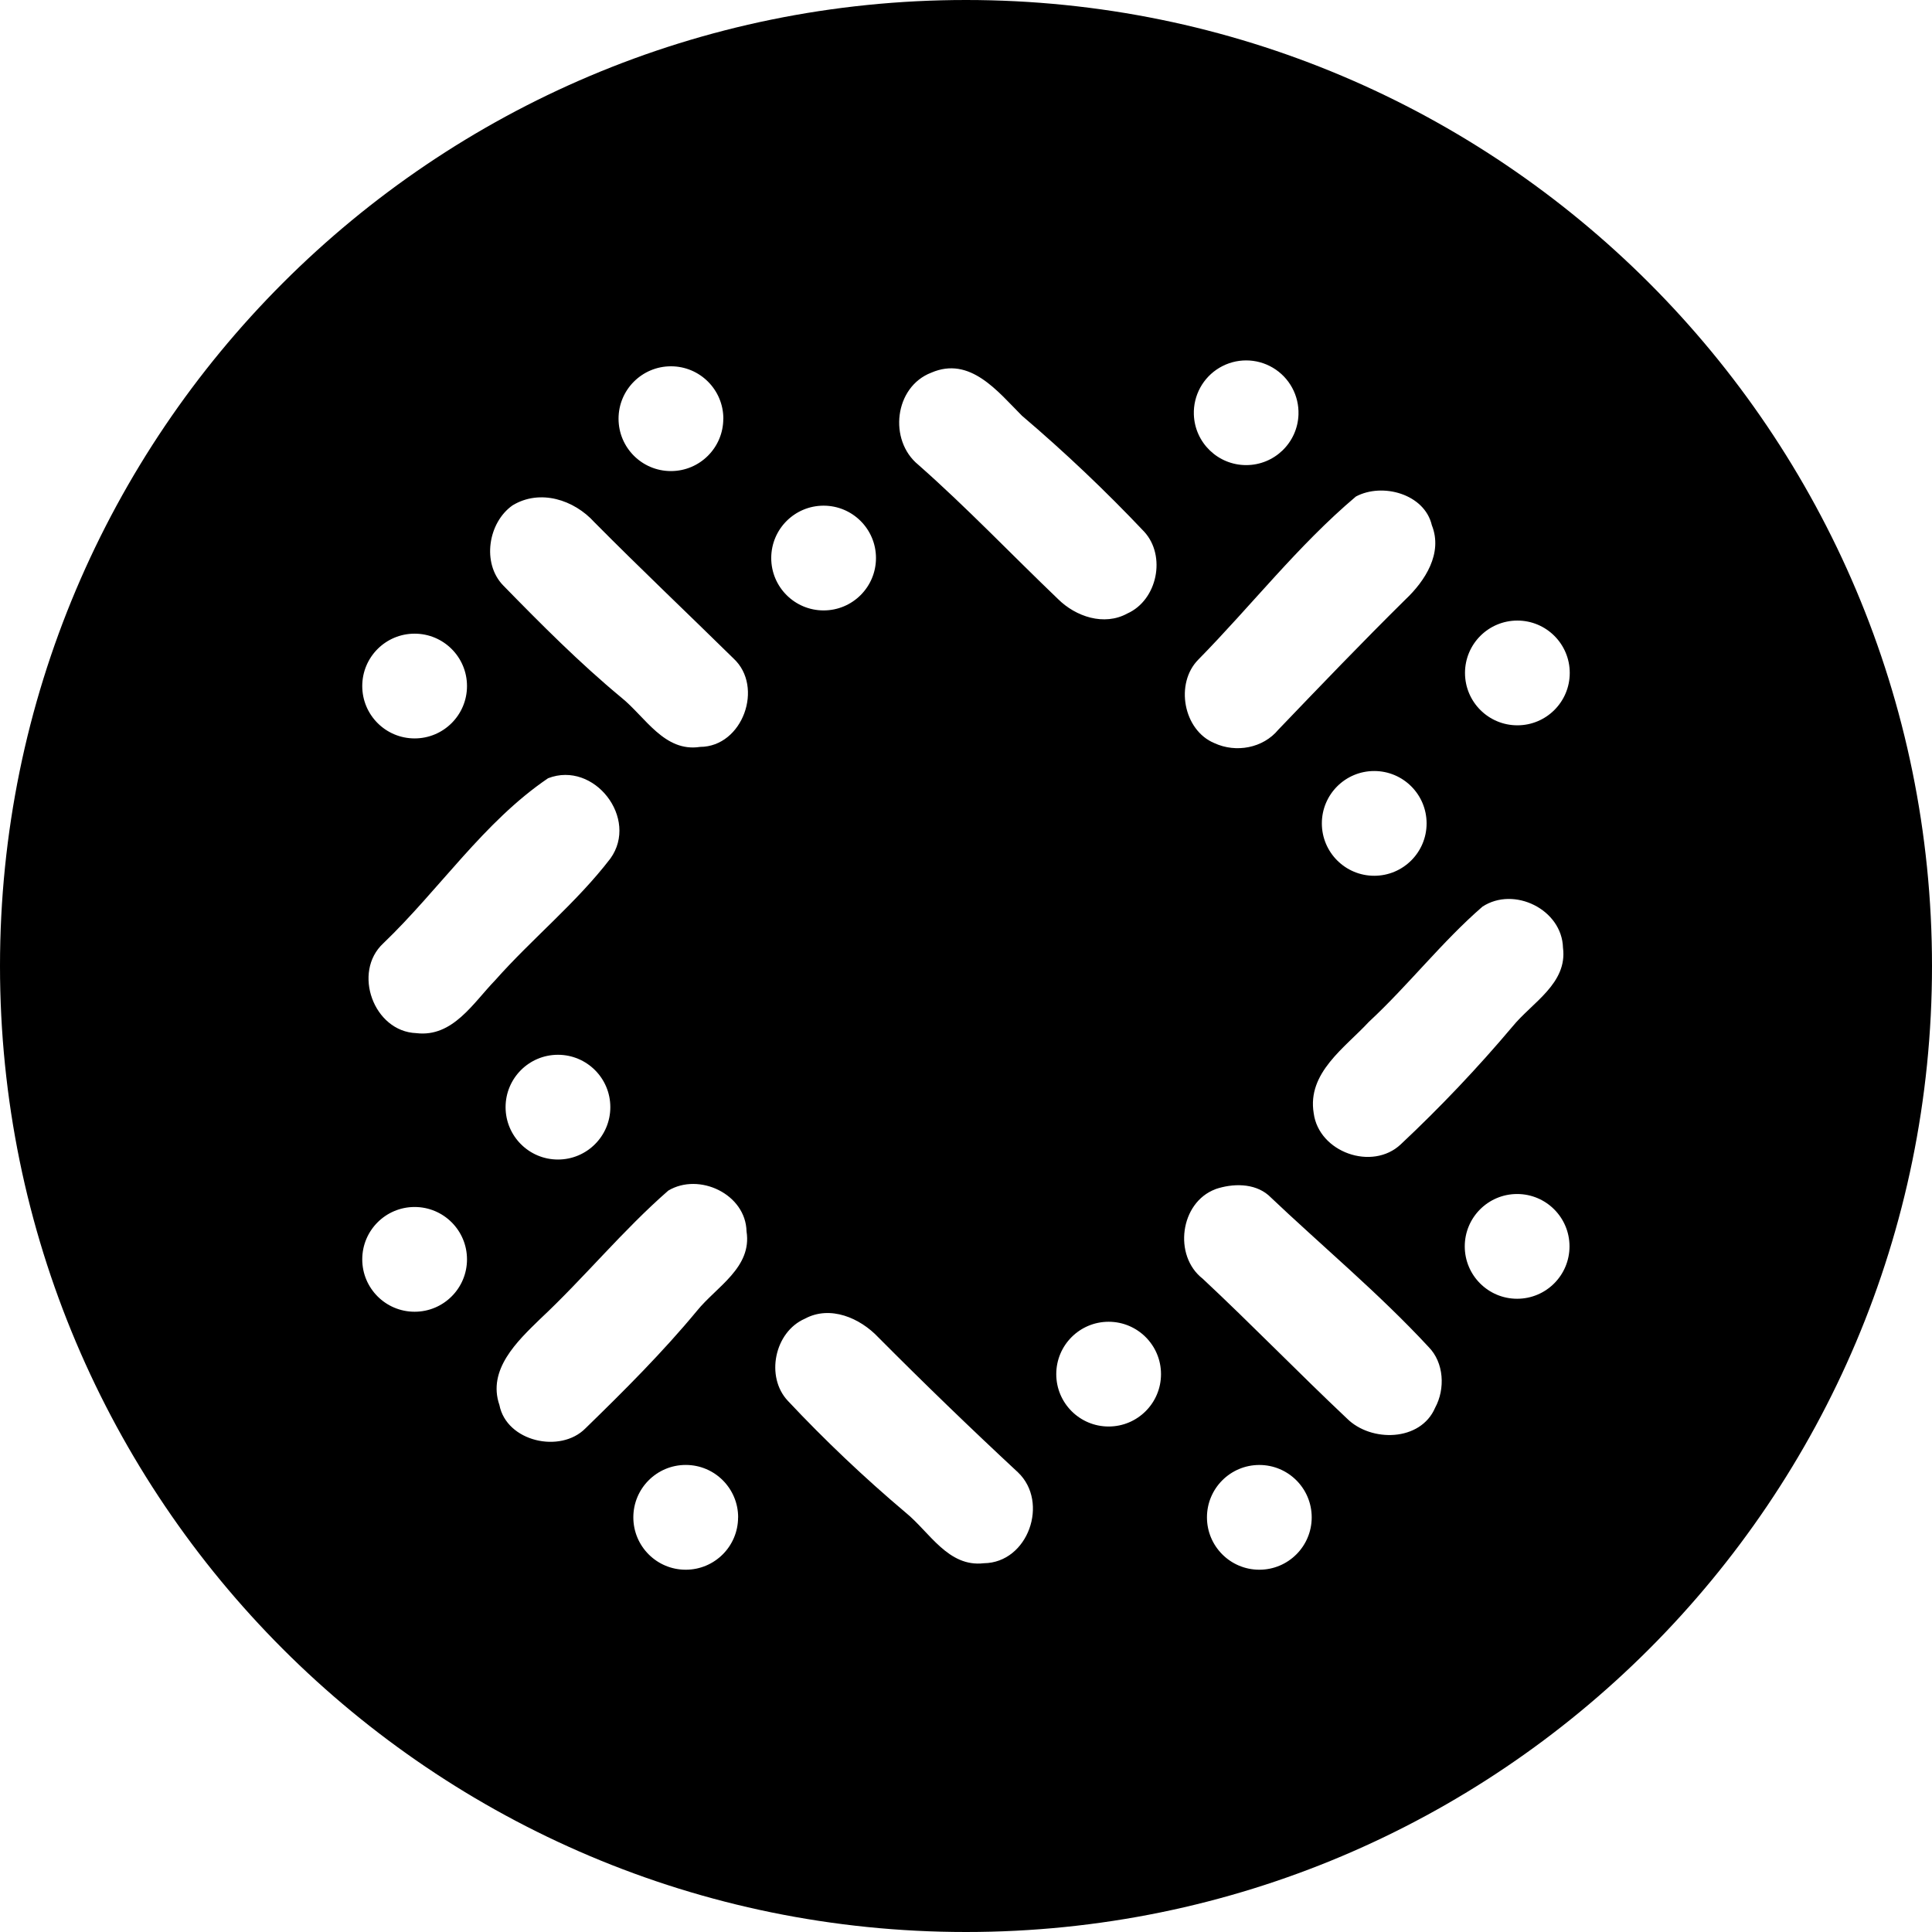
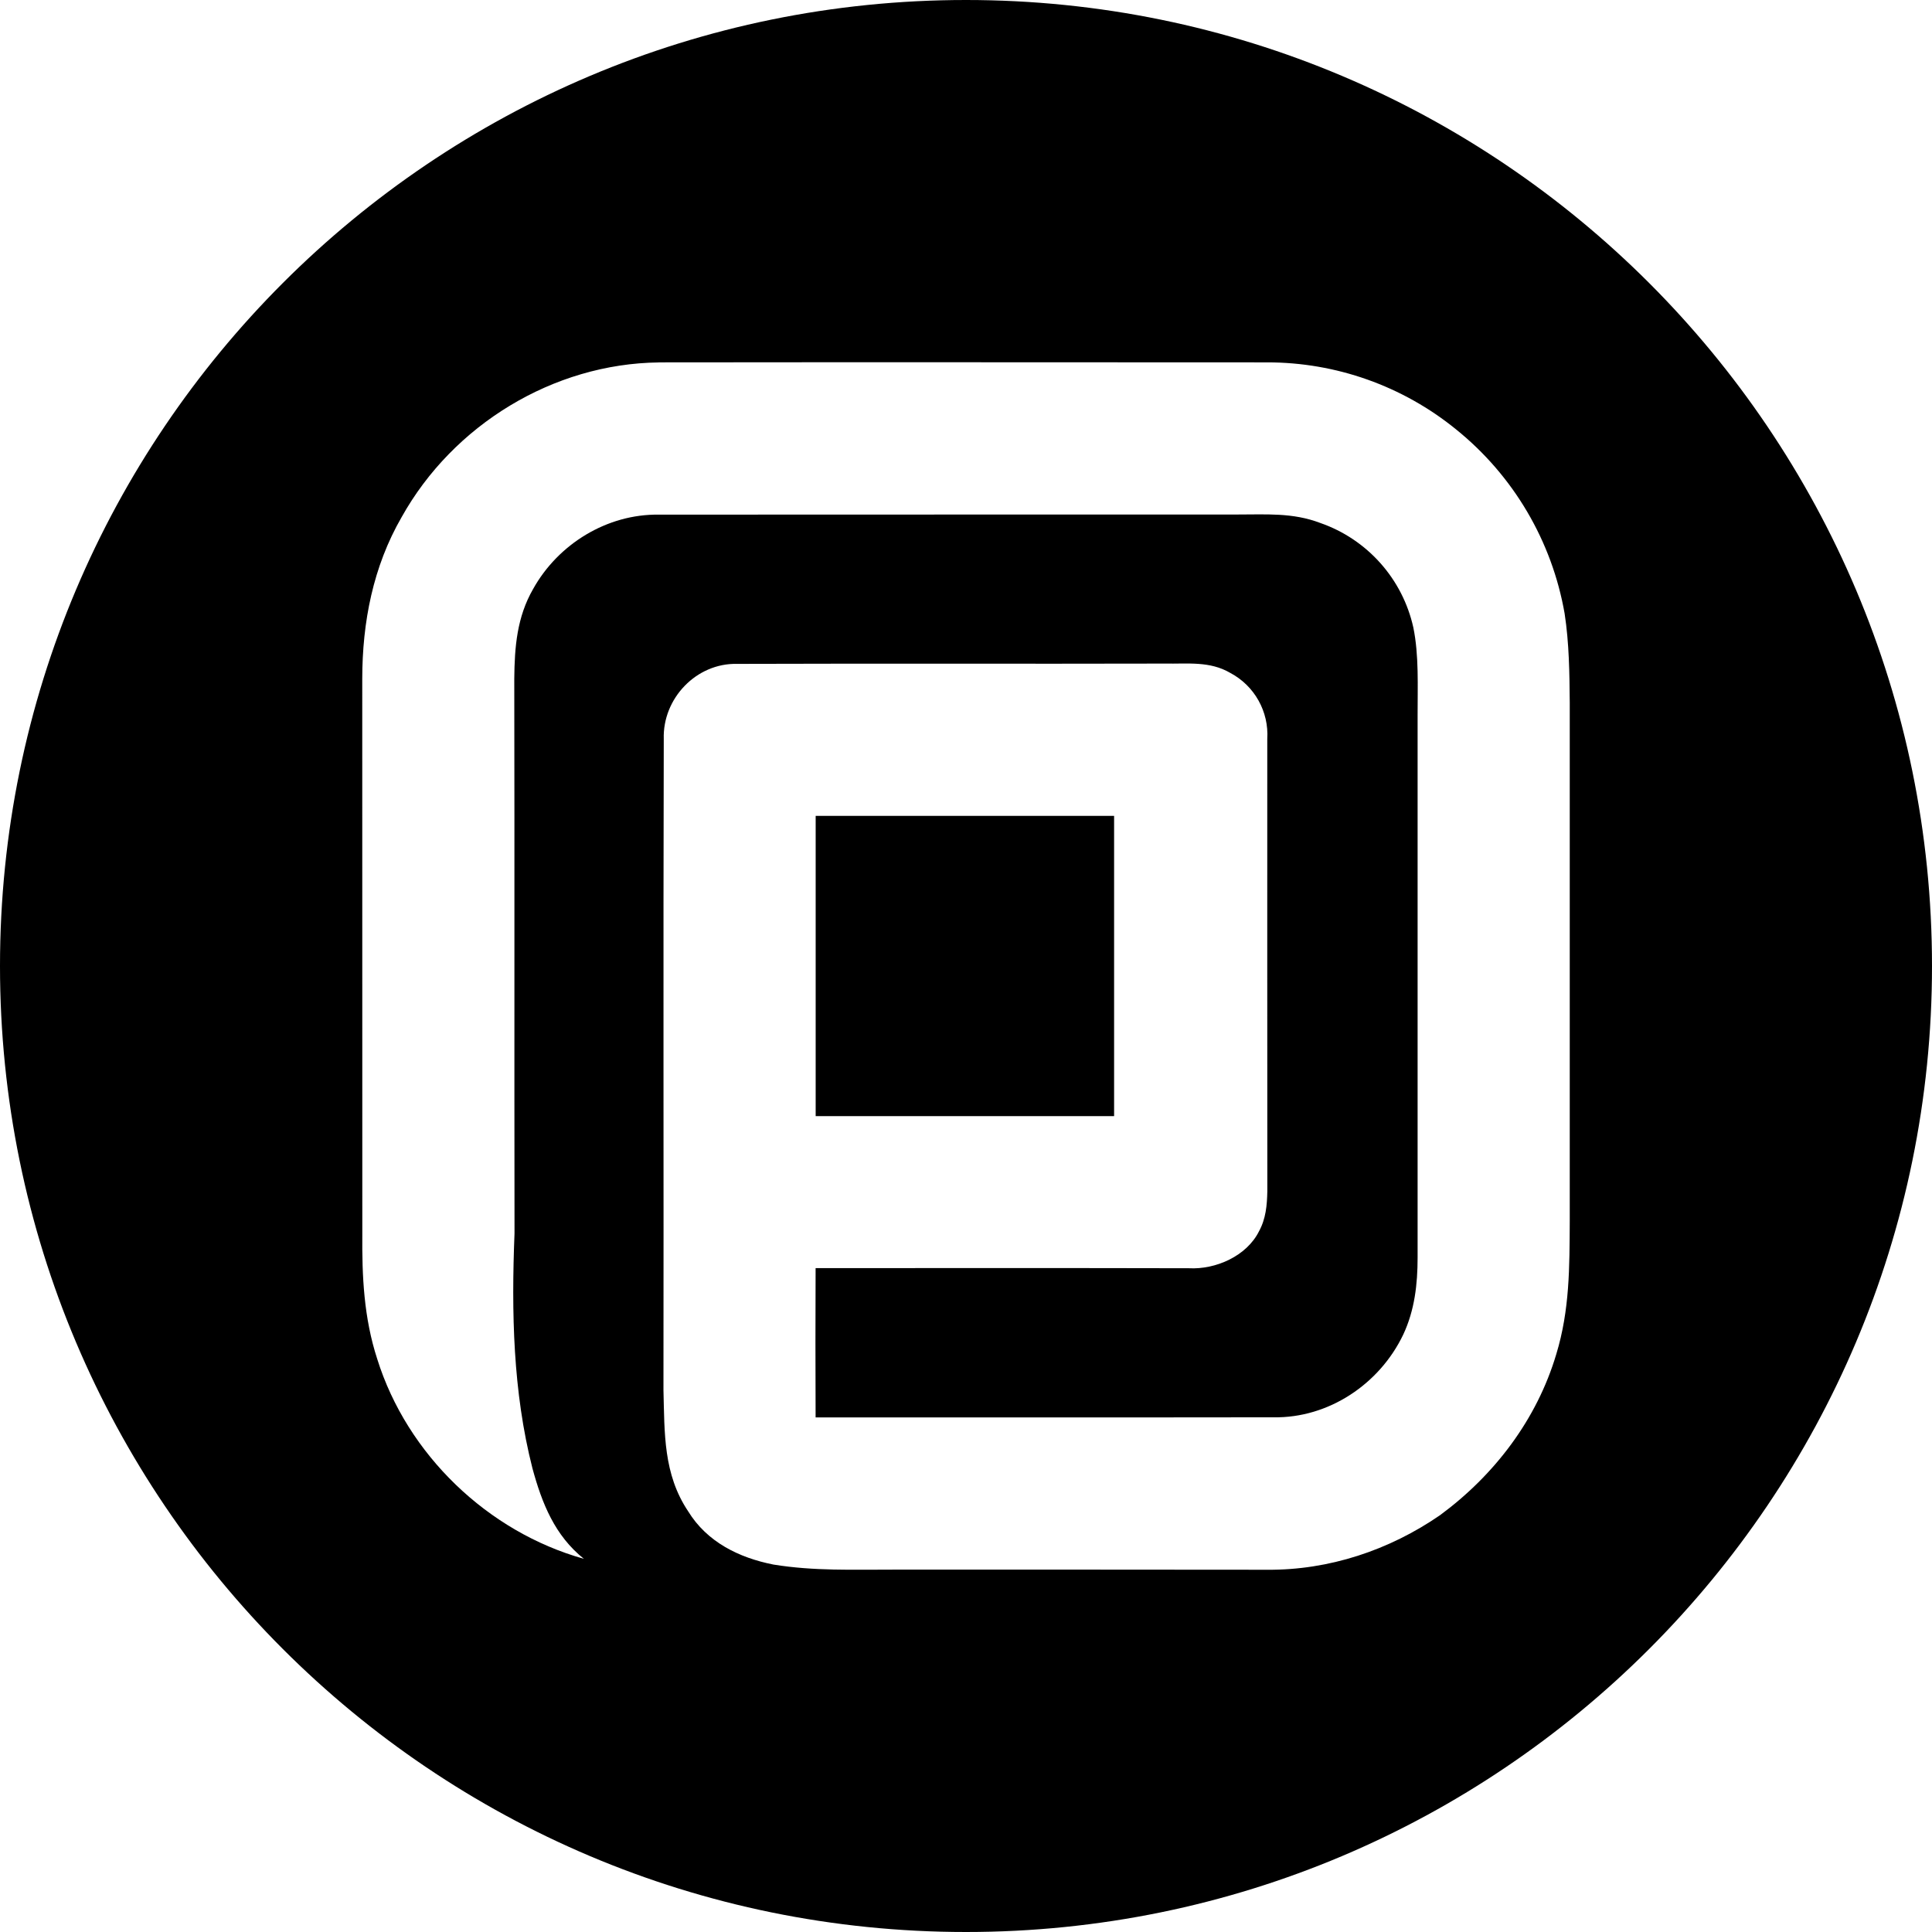
<svg xmlns="http://www.w3.org/2000/svg" viewBox="0 0 32 32" width="20" height="20">
-   <path fill-rule="evenodd" d="M16 32C7.163 32 0 24.837 0 16S7.163 0 16 0s16 7.163 16 16-7.163 16-16 16zm-.576-25.827c-.61.235-.712 1.118-.214 1.525.802.707 1.541 1.484 2.314 2.224.294.292.763.45 1.147.24.5-.223.648-.956.28-1.356a25.784 25.784 0 00-2.025-1.921c-.398-.398-.858-.992-1.502-.712zm7.034 2.051c-.959.81-1.733 1.809-2.61 2.701-.39.393-.25 1.17.267 1.384.358.165.805.083 1.058-.223.695-.725 1.39-1.45 2.105-2.156.326-.308.623-.766.438-1.23-.121-.52-.82-.71-1.258-.476zM8.49 8.37c-.406.285-.512.959-.156 1.326.63.645 1.266 1.285 1.96 1.86.396.32.71.906 1.302.815.707-.003 1.06-.996.554-1.464-.766-.753-1.547-1.492-2.305-2.257-.337-.373-.9-.555-1.355-.28zm.588 4.52c-1.065.722-1.802 1.846-2.73 2.735-.515.477-.16 1.46.547 1.487.604.073.942-.5 1.305-.874.614-.693 1.347-1.284 1.91-2.018.476-.663-.269-1.625-1.032-1.33zm15.476 2.127c-.672.583-1.226 1.3-1.882 1.909-.396.428-1.024.843-.913 1.512.085.648.97.962 1.443.515a23.054 23.054 0 001.848-1.948c.325-.4.915-.714.838-1.308-.017-.633-.81-1.023-1.334-.68zM11.069 19.72c-.755.659-1.392 1.443-2.125 2.129-.378.367-.874.838-.672 1.423.118.605 1.008.808 1.425.386.642-.625 1.277-1.258 1.848-1.948.323-.399.914-.716.82-1.314-.013-.619-.786-.981-1.296-.676zm9.062-.023c-.586.22-.701 1.101-.211 1.482.81.757 1.584 1.556 2.39 2.316.399.397 1.22.383 1.46-.178.17-.312.148-.748-.108-1.007-.83-.896-1.77-1.675-2.653-2.514-.238-.204-.596-.196-.878-.1zm-6.8 2.145c-.504.22-.656.962-.282 1.36a23.19 23.19 0 001.95 1.85c.397.322.705.91 1.297.84.733-.008 1.085-1.01.565-1.505a82.32 82.32 0 01-2.314-2.237c-.302-.32-.796-.535-1.216-.308zm-1.35-14.907a.867.867 0 10-1.736 0 .867.867 0 001.735 0zm2.528 2.308a.867.867 0 10-1.735 0 .867.867 0 001.735 0zm-6.774 2.12a.867.867 0 10-1.735 0 .867.867 0 001.735 0zm13.772-4.497a.867.867 0 10-1.733 0 .867.867 0 001.733 0zM26 11.146a.867.867 0 10-1.735 0 .867.867 0 001.735 0zm-2.371 2.492a.867.867 0 10-1.735 0 .867.867 0 001.735 0zm2.367 7.006a.867.867 0 10-1.735 0 .867.867 0 001.735 0zM19.23 22.76a.867.867 0 10-1.735 0 .867.867 0 001.735 0zm2.496 2.372a.867.867 0 10-1.735 0 .867.867 0 001.735 0zm-9.5 0a.867.867 0 10-1.736 0 .867.867 0 001.735 0zm-2.117-6.794a.867.867 0 10-1.735 0 .867.867 0 001.735 0zm-2.374 2.521a.867.867 0 10-1.735 0 .867.867 0 001.735 0z" />
+   <path d="M16 0c8.837 0 16 7.163 16 16s-7.163 16-16 16S0 24.837 0 16 7.163 0 16 0zm-5.087 6.003c-1.752.02-3.408 1.035-4.26 2.561-.474.82-.652 1.74-.653 2.678l.001 9.187c-.006.712.025 1.397.247 2.08.495 1.582 1.83 2.864 3.423 3.31-.482-.385-.695-.92-.852-1.499-.324-1.27-.349-2.59-.297-3.89-.005-3.063.002-6.126-.004-9.188.005-.527.044-1.022.313-1.488.415-.744 1.224-1.242 2.082-1.23 3.19-.003 6.385 0 9.575-.002.482.001.92-.035 1.38.14a2.38 2.38 0 011.541 1.73c.095.463.07.977.071 1.45v8.987c0 .441-.049.873-.238 1.276-.391.819-1.237 1.387-2.153 1.37-2.526.004-5.054 0-7.58.002-.004-.824-.003-1.649 0-2.473 2.061 0 4.122-.003 6.183.002.444.024.955-.201 1.16-.61.115-.21.134-.432.139-.665-.002-2.497-.001-4.993-.001-7.491a1.156 1.156 0 00-.612-1.094c-.341-.2-.707-.148-1.086-.155-2.36.006-4.723-.003-7.082.005-.675-.017-1.237.571-1.216 1.244-.01 3.588 0 7.196-.005 10.786.019.713-.004 1.389.409 2.006.313.51.842.769 1.412.882.673.109 1.317.083 1.994.084 2.06 0 4.121-.001 6.183.002 1.025.009 2.024-.324 2.865-.904.903-.666 1.603-1.585 1.925-2.667.223-.732.219-1.443.223-2.2v-8.587c-.004-.491-.01-.993-.085-1.48a5.028 5.028 0 00-1.798-3.05 4.951 4.951 0 00-3.13-1.11c-3.357-.001-6.717-.004-10.074 0zm7.54 7.51v4.974H13.51v-4.974h4.945z" />
</svg>
